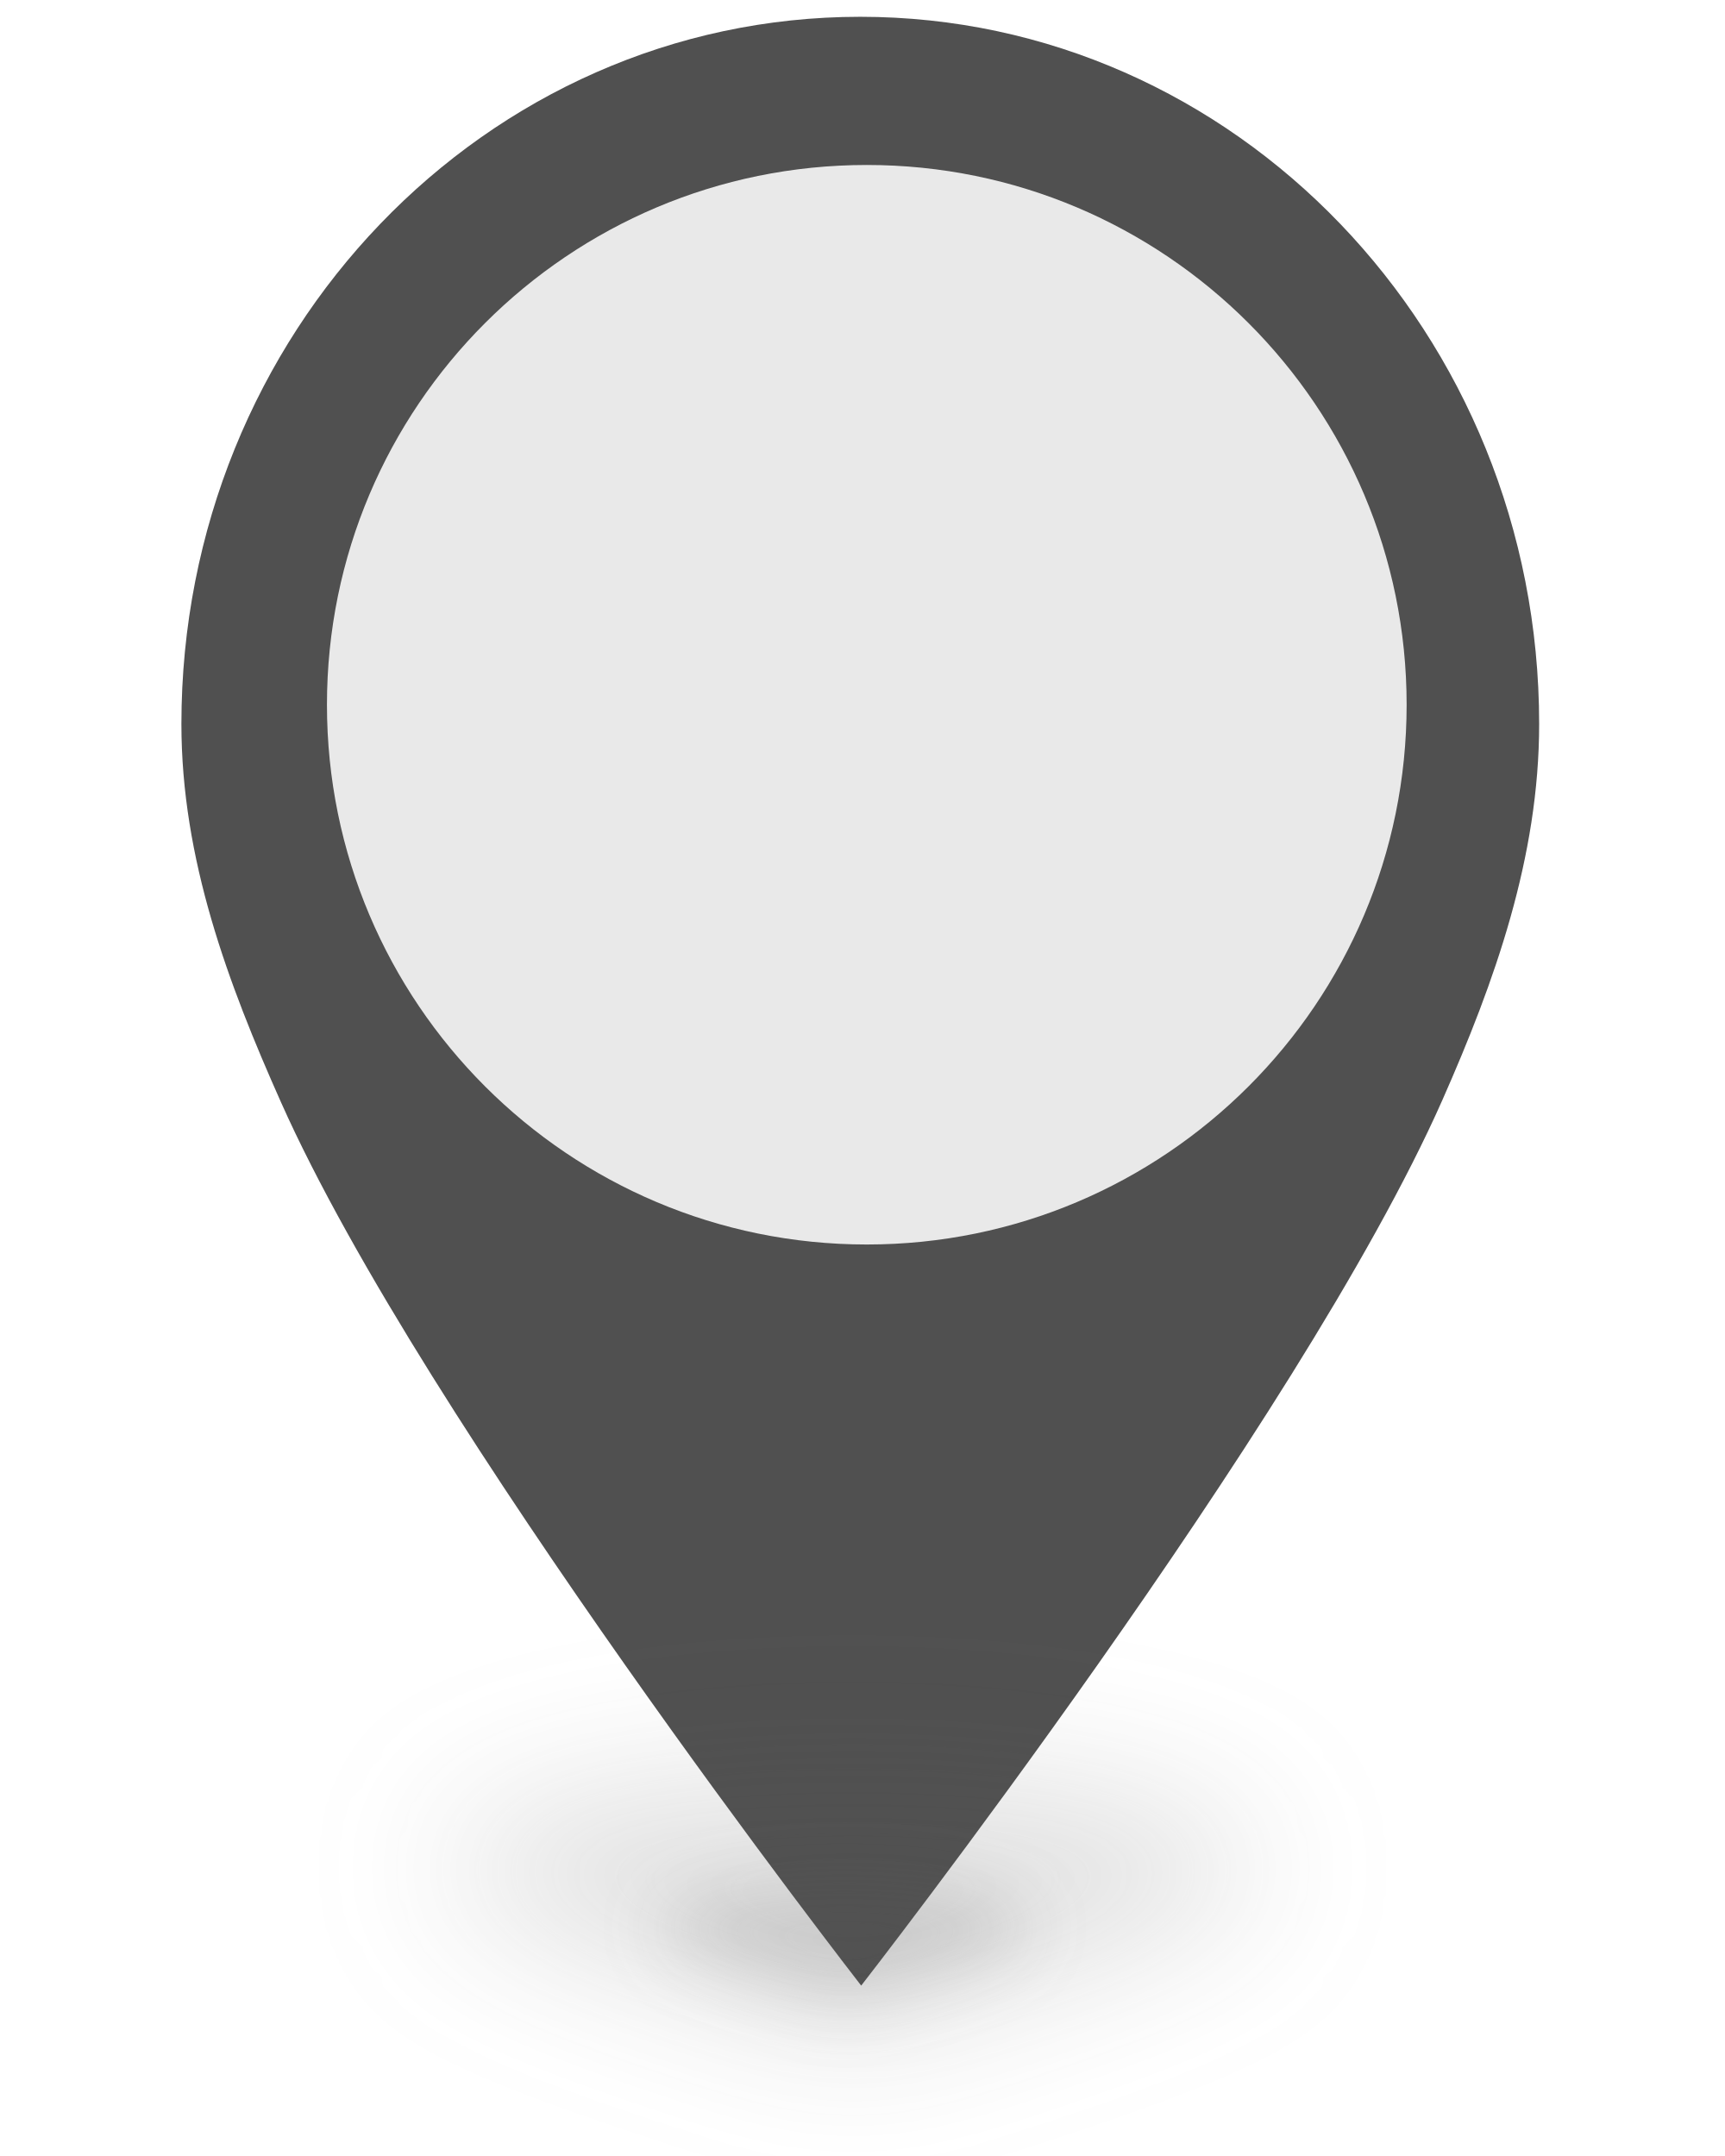
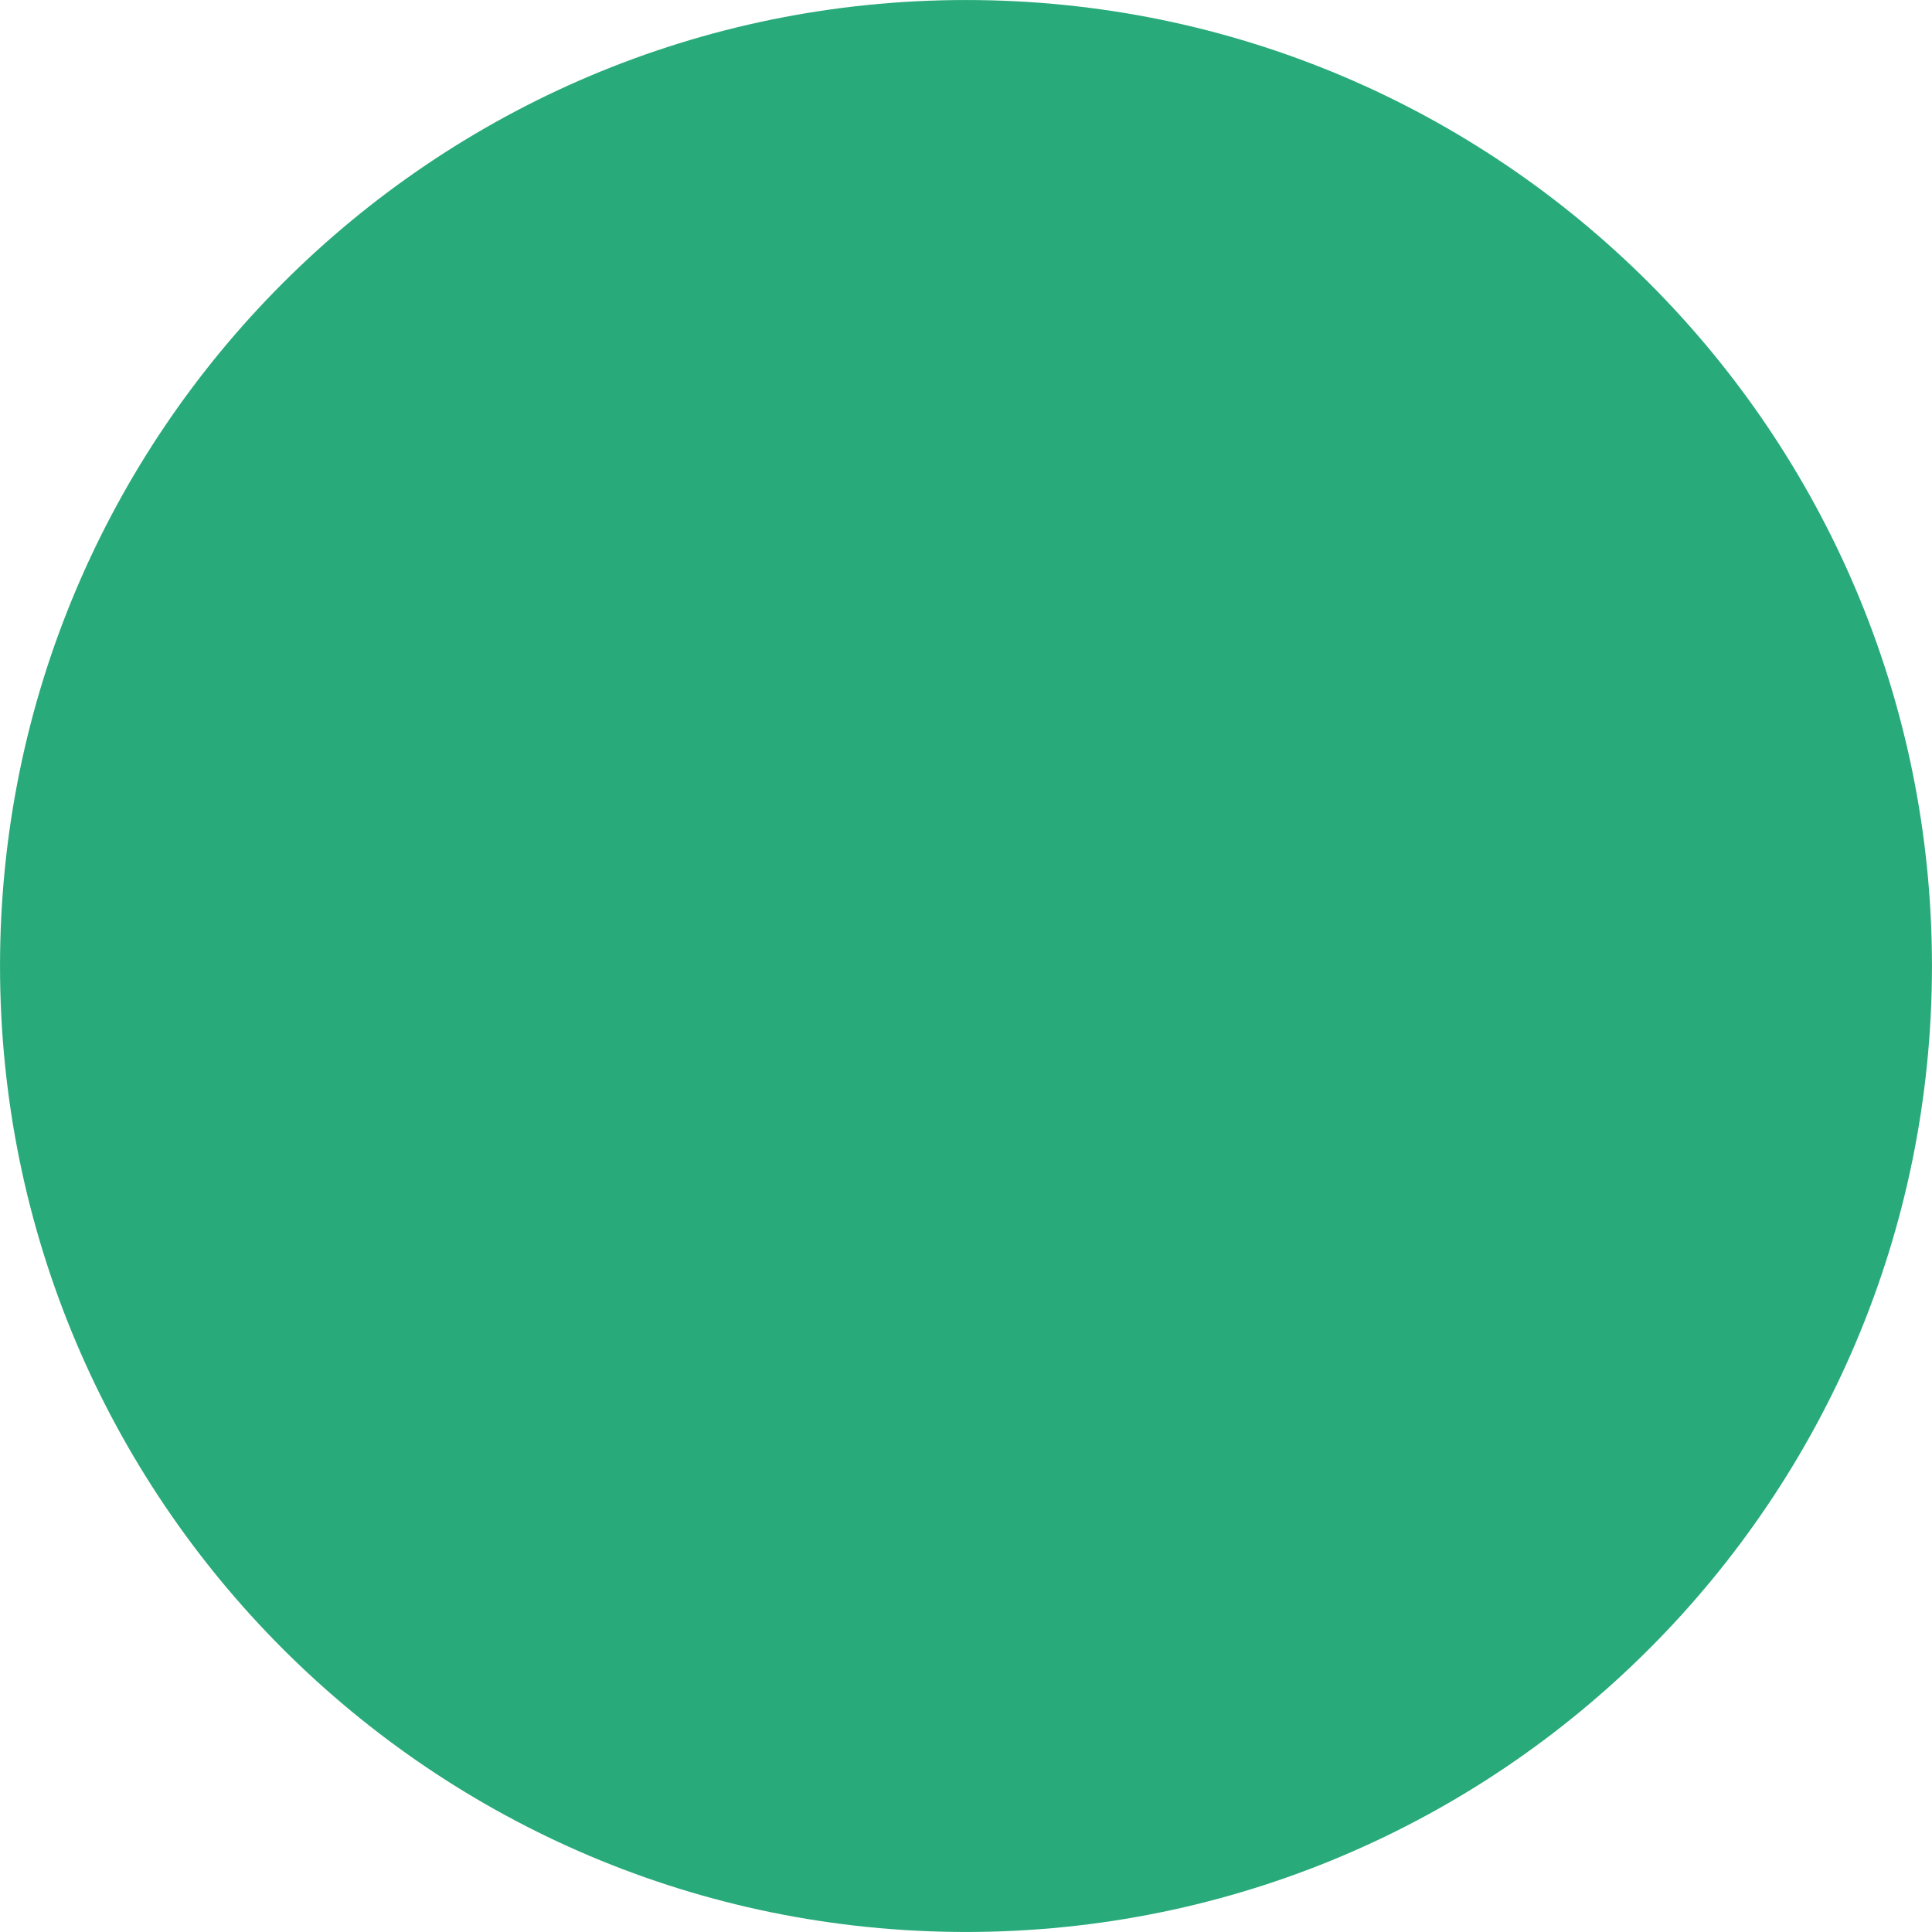
- <svg xmlns="http://www.w3.org/2000/svg" xmlns:xlink="http://www.w3.org/1999/xlink" width="80" height="100" id="svg2" version="1.1">
+ <svg xmlns="http://www.w3.org/2000/svg" xmlns:xlink="http://www.w3.org/1999/xlink" width="45.209" height="45.209" id="svg2" version="1.1">
  <defs id="defs4">
    <linearGradient id="linearGradient3881">
      <stop style="stop-color:#000000;stop-opacity:0" offset="0" id="stop3883" />
      <stop id="stop3889" offset="0.151" style="stop-color:#000000;stop-opacity:0.327" />
      <stop style="stop-color:#000000;stop-opacity:0.309" offset="0.869" id="stop3891" />
      <stop style="stop-color:#000000;stop-opacity:0;" offset="1" id="stop3885" />
    </linearGradient>
-     <filter id="filter3825" x="-0.212" width="1.424" y="-0.637" height="2.274">
+     <filter id="filter3825" x="-0.212" width="1.424" y="-0.637" height="2.274" color-interpolation-filters="sRGB">
      <feGaussianBlur stdDeviation="5.561" id="feGaussianBlur3827" />
-     </filter>
-     <filter id="filter3875" x="-0.177" width="1.354" y="-0.224" height="1.448">
-       <feGaussianBlur stdDeviation="4.262" id="feGaussianBlur3877" />
    </filter>
    <linearGradient xlink:href="#linearGradient3881" id="linearGradient3887" x1="-0.536" y1="22.054" x2="80" y2="22.054" gradientUnits="userSpaceOnUse" gradientTransform="translate(101.7729,952.3622)" />
  </defs>
-   <g id="layer1" transform="translate(0,-952.3622)">
-     <rect style="opacity:0.608;color:#000000;fill:url(#linearGradient3887);fill-opacity:1;fill-rule:nonzero;stroke:none;stroke-width:5.967;marker:none;visibility:visible;display:inline;overflow:visible;enable-background:accumulate" id="rect3879" width="80.536" height="45.179" x="101.237" y="951.826" />
-     <path d="m -30.392,1034.599 c 0,-4.158 -14.096,-7.529 -31.484,-7.529 -17.388,0 -31.484,3.371 -31.484,7.529 0,1.439 2.158,2.761 4.622,4.029 6.65,3.425 26.904,9.403 26.904,9.403 0,0 20.332,-5.99 26.954,-9.428 2.428,-1.26 4.488,-2.585 4.488,-4.003 z" style="opacity:0.176;fill:#575757;fill-opacity:1;stroke:none;filter:url(#filter3825)" id="path3819" />
-     <path id="path2987" style="fill:#505050;fill-opacity:1;stroke:none" d="m 71.381,985.941 c 0,-18.115 -14.096,-32.8 -31.484,-32.8 -17.388,0 -31.484,14.685 -31.484,32.8 0,6.267 2.158,12.027 4.622,17.554 6.65,14.921 26.904,40.964 26.904,40.964 0,0 20.332,-26.098 26.954,-41.075 2.428,-5.491 4.488,-11.261 4.488,-17.442 z" />
-     <path d="m 113.414,1021.324 c 0,16.876 11.703,31.176 29.829,31.176 18.127,0 27.624,-14.3 27.624,-31.176 l 0,-70.13 -57.453,0.104 z" style="fill:#505050;fill-opacity:1;stroke:none" id="path3805" />
-     <path style="color:#000000;fill:#e9e9e9;fill-opacity:1;fill-rule:nonzero;stroke:none;stroke-width:4.883;marker:none;visibility:visible;display:inline;overflow:visible;enable-background:accumulate" id="path3837" d="m 57.831,30.552 a 18.94,18.94 0 1 1 -37.881,0 18.94,18.94 0 1 1 37.881,0 z" transform="matrix(1.222005,0,0,1.222005,94.81729,986.521)" />
-     <path id="path3843" style="opacity:0.176;fill:#575757;fill-opacity:1;stroke:none;filter:url(#filter3825)" d="m 71.393,1034.599 c 0,-4.158 -14.096,-7.529 -31.484,-7.529 -17.388,0 -31.484,3.371 -31.484,7.529 0,1.439 2.158,2.761 4.622,4.029 6.65,3.425 26.904,9.403 26.904,9.403 0,0 20.332,-5.99 26.954,-9.428 2.428,-1.26 4.488,-2.585 4.488,-4.003 z" transform="matrix(0.602864,0,0,0.602864,15.47957,415.2628)" />
-     <path transform="matrix(0.2731167,0,0,0.2731167,28.28252,759.1777)" d="m 71.393,1034.599 c 0,-4.158 -14.096,-7.529 -31.484,-7.529 -17.388,0 -31.484,3.371 -31.484,7.529 0,1.439 2.158,2.761 4.622,4.029 6.65,3.425 26.904,9.403 26.904,9.403 0,0 20.332,-5.99 26.954,-9.428 2.428,-1.26 4.488,-2.585 4.488,-4.003 z" style="opacity:0.176;fill:#575757;fill-opacity:1;stroke:none;filter:url(#filter3825)" id="path3845" />
-     <path style="color:#000000;fill:#e9e9e9;fill-opacity:1;fill-rule:nonzero;stroke:none;stroke-width:5.967;marker:none;visibility:visible;display:inline;overflow:visible;enable-background:accumulate" d="m 65.235,985.05 c 0,13.827 -11.209,25.035 -25.036,25.035 -13.827,0 -25.036,-11.209 -25.036,-25.035 0,-13.827 11.209,-25.036 25.036,-25.036 13.827,0 25.036,11.209 25.036,25.036 z" id="path3773" />
-     <path transform="matrix(1.193444,0,0,1.193444,22.36951,873.5876)" d="m 57.831,30.552 a 18.94,18.94 0 1 1 -37.881,0 18.94,18.94 0 1 1 37.881,0 z" id="path3775" style="color:#000000;fill:#a0d468;fill-opacity:1;fill-rule:nonzero;stroke:none;stroke-width:5;marker:none;visibility:visible;display:inline;overflow:visible;enable-background:accumulate" />
-     <path transform="matrix(1.193444,0,0,1.193444,-43.34478,874.3019)" d="m 57.831,30.552 a 18.94,18.94 0 1 1 -37.881,0 18.94,18.94 0 1 1 37.881,0 z" id="path3777" style="color:#000000;fill:#e9e9e9;fill-opacity:1;fill-rule:nonzero;stroke:none;stroke-width:5;marker:none;visibility:visible;display:inline;overflow:visible;enable-background:accumulate" />
-     <path id="path3842" style="fill:#505050;fill-opacity:1;stroke:none" d="m 199.843,1020.489 c 0,16.371 11.703,30.243 29.829,30.243 18.127,0 27.624,-13.873 27.624,-30.243 l 0,-30.175 c 0,-20.83 -28.735,-37.02 -28.735,-37.02 0,0 -28.718,16.278 -28.718,37.121 z" />
+   <g id="layer1" transform="translate(-18.65266,-991.9962)">
+     <path transform="matrix(1.193444,0,0,1.193444,-5.157152,978.1384)" d="m 57.831,30.552 c 0,10.46 -8.48,18.94 -18.94,18.94 -10.46,0 -18.94,-8.48 -18.94,-18.94 0,-10.46 8.48,-18.94 18.94,-18.94 10.46,0 18.94,8.48 18.94,18.94 z" id="path3775" style="color:#000000;fill:#28aa7a;fill-opacity:1;fill-rule:nonzero;stroke:none;stroke-width:5;marker:none;visibility:visible;display:inline;overflow:visible;enable-background:accumulate" />
  </g>
</svg>
